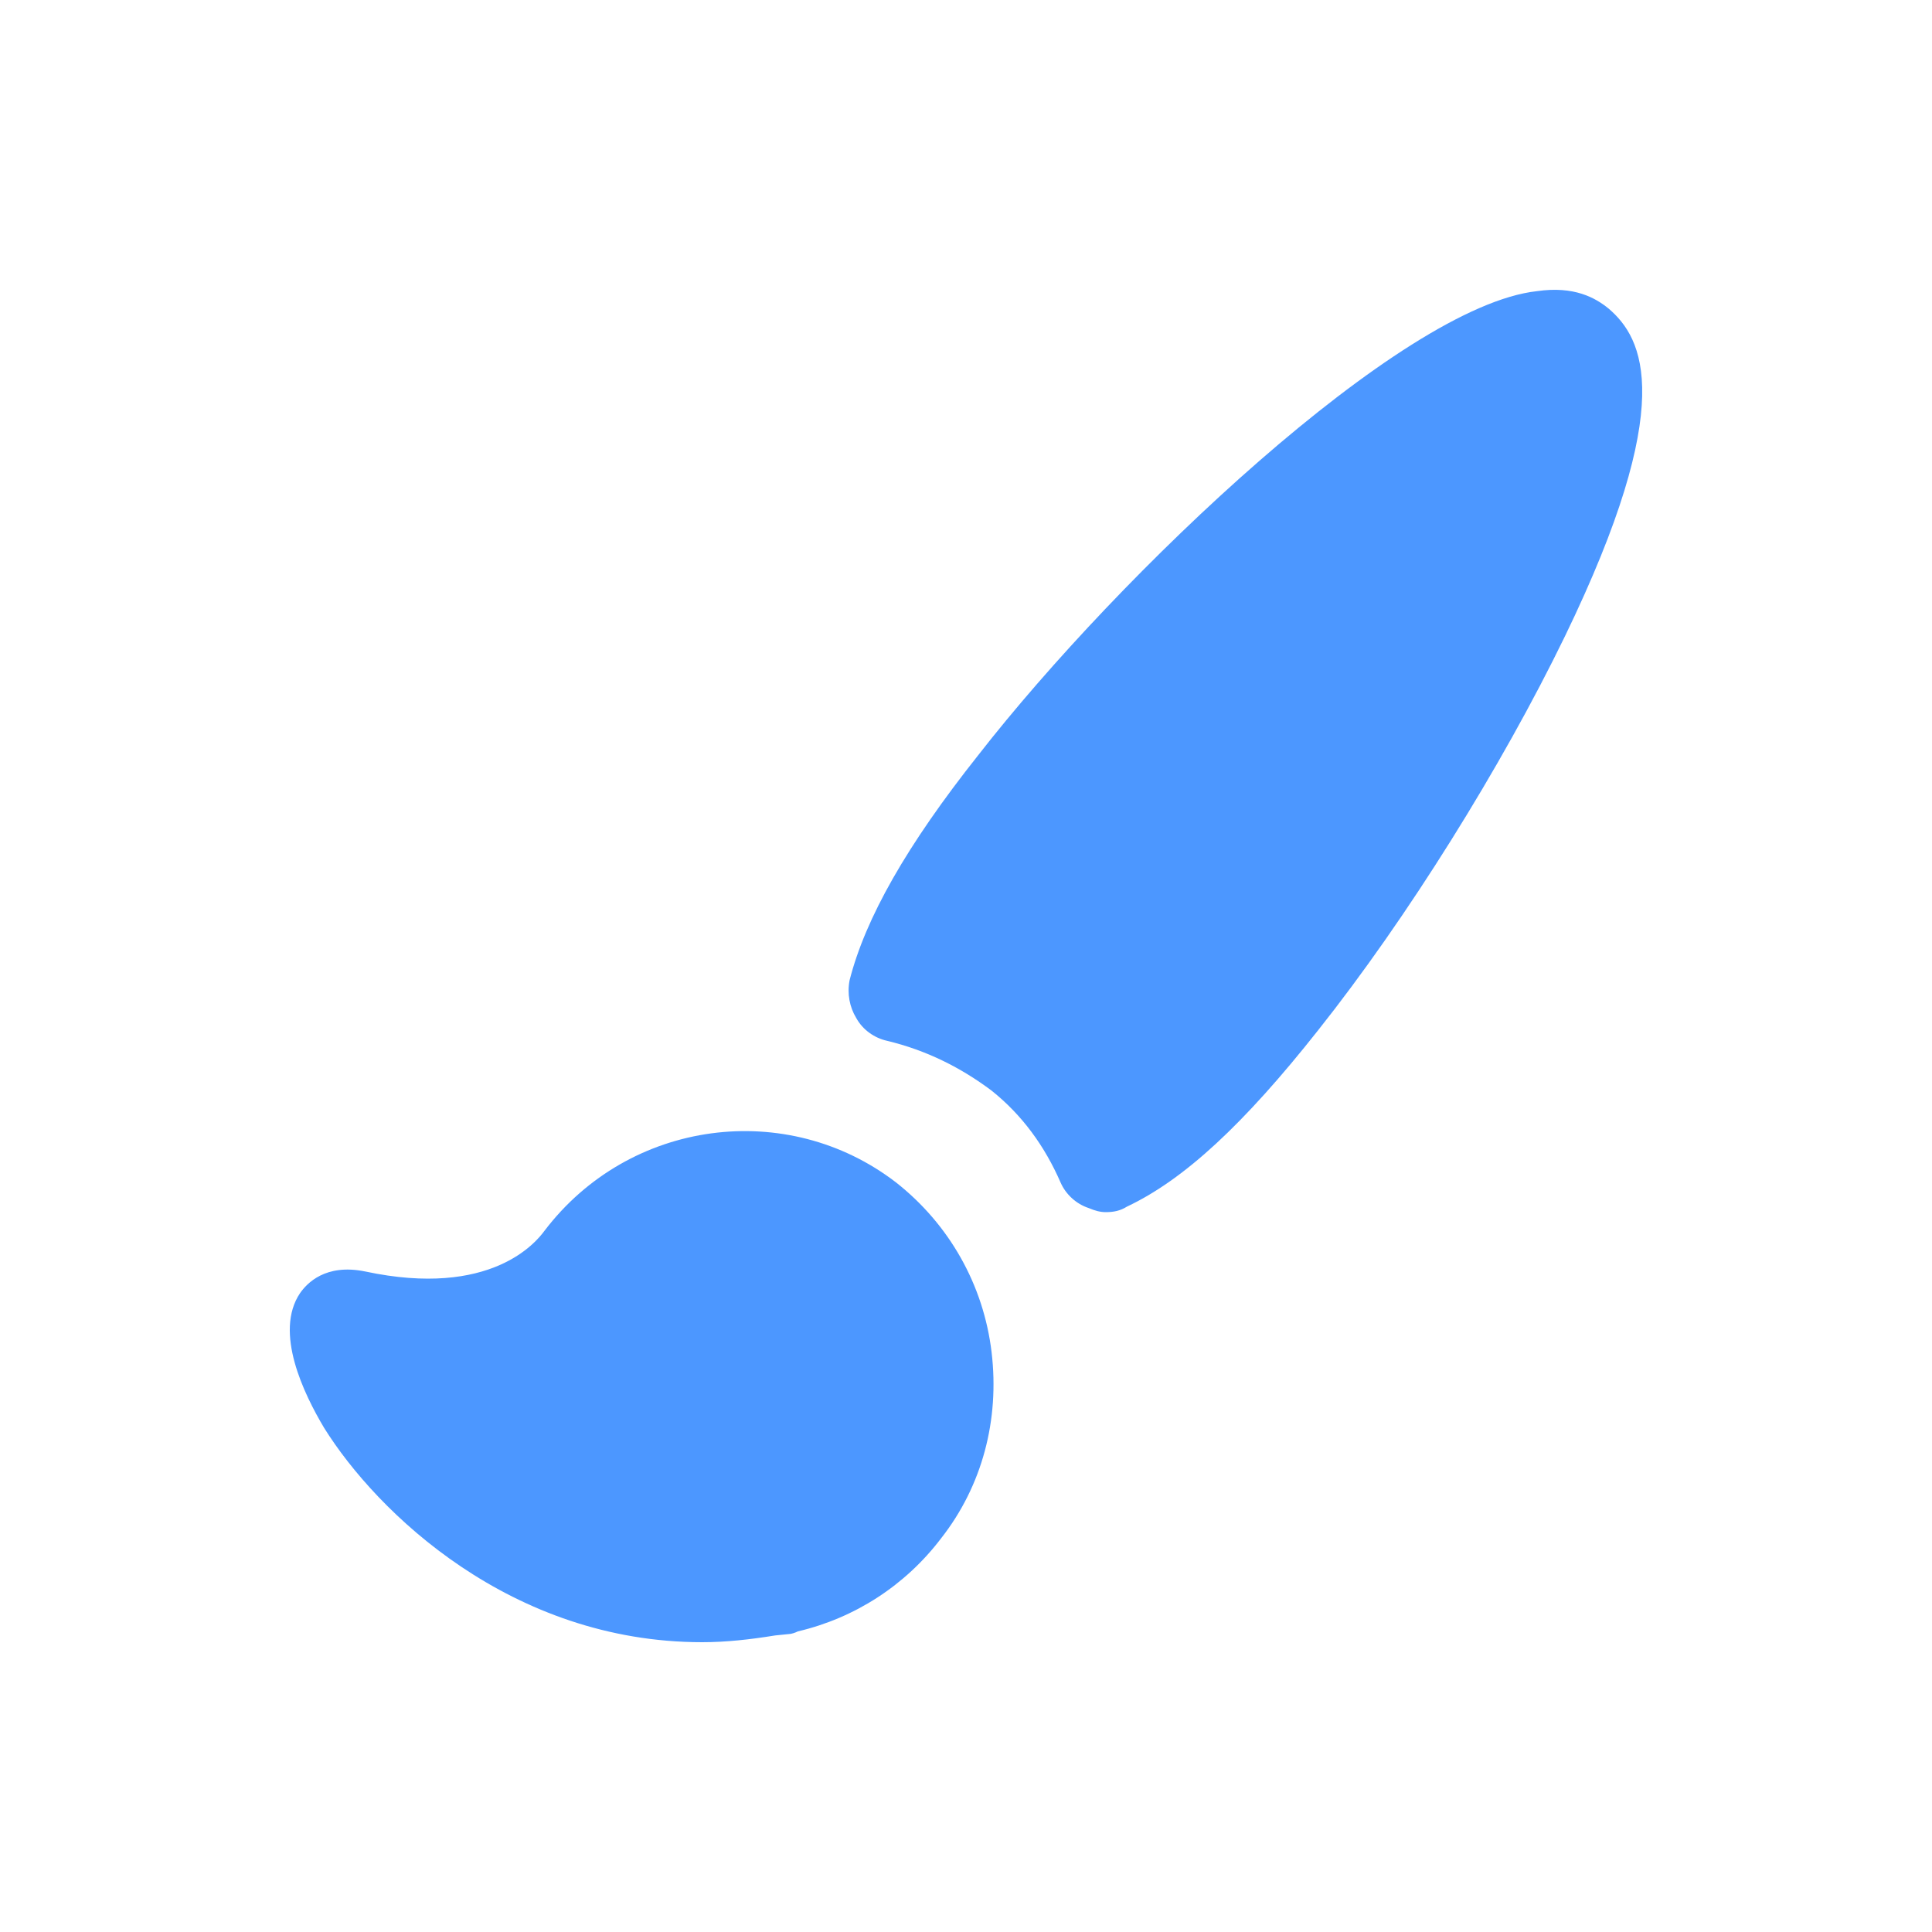
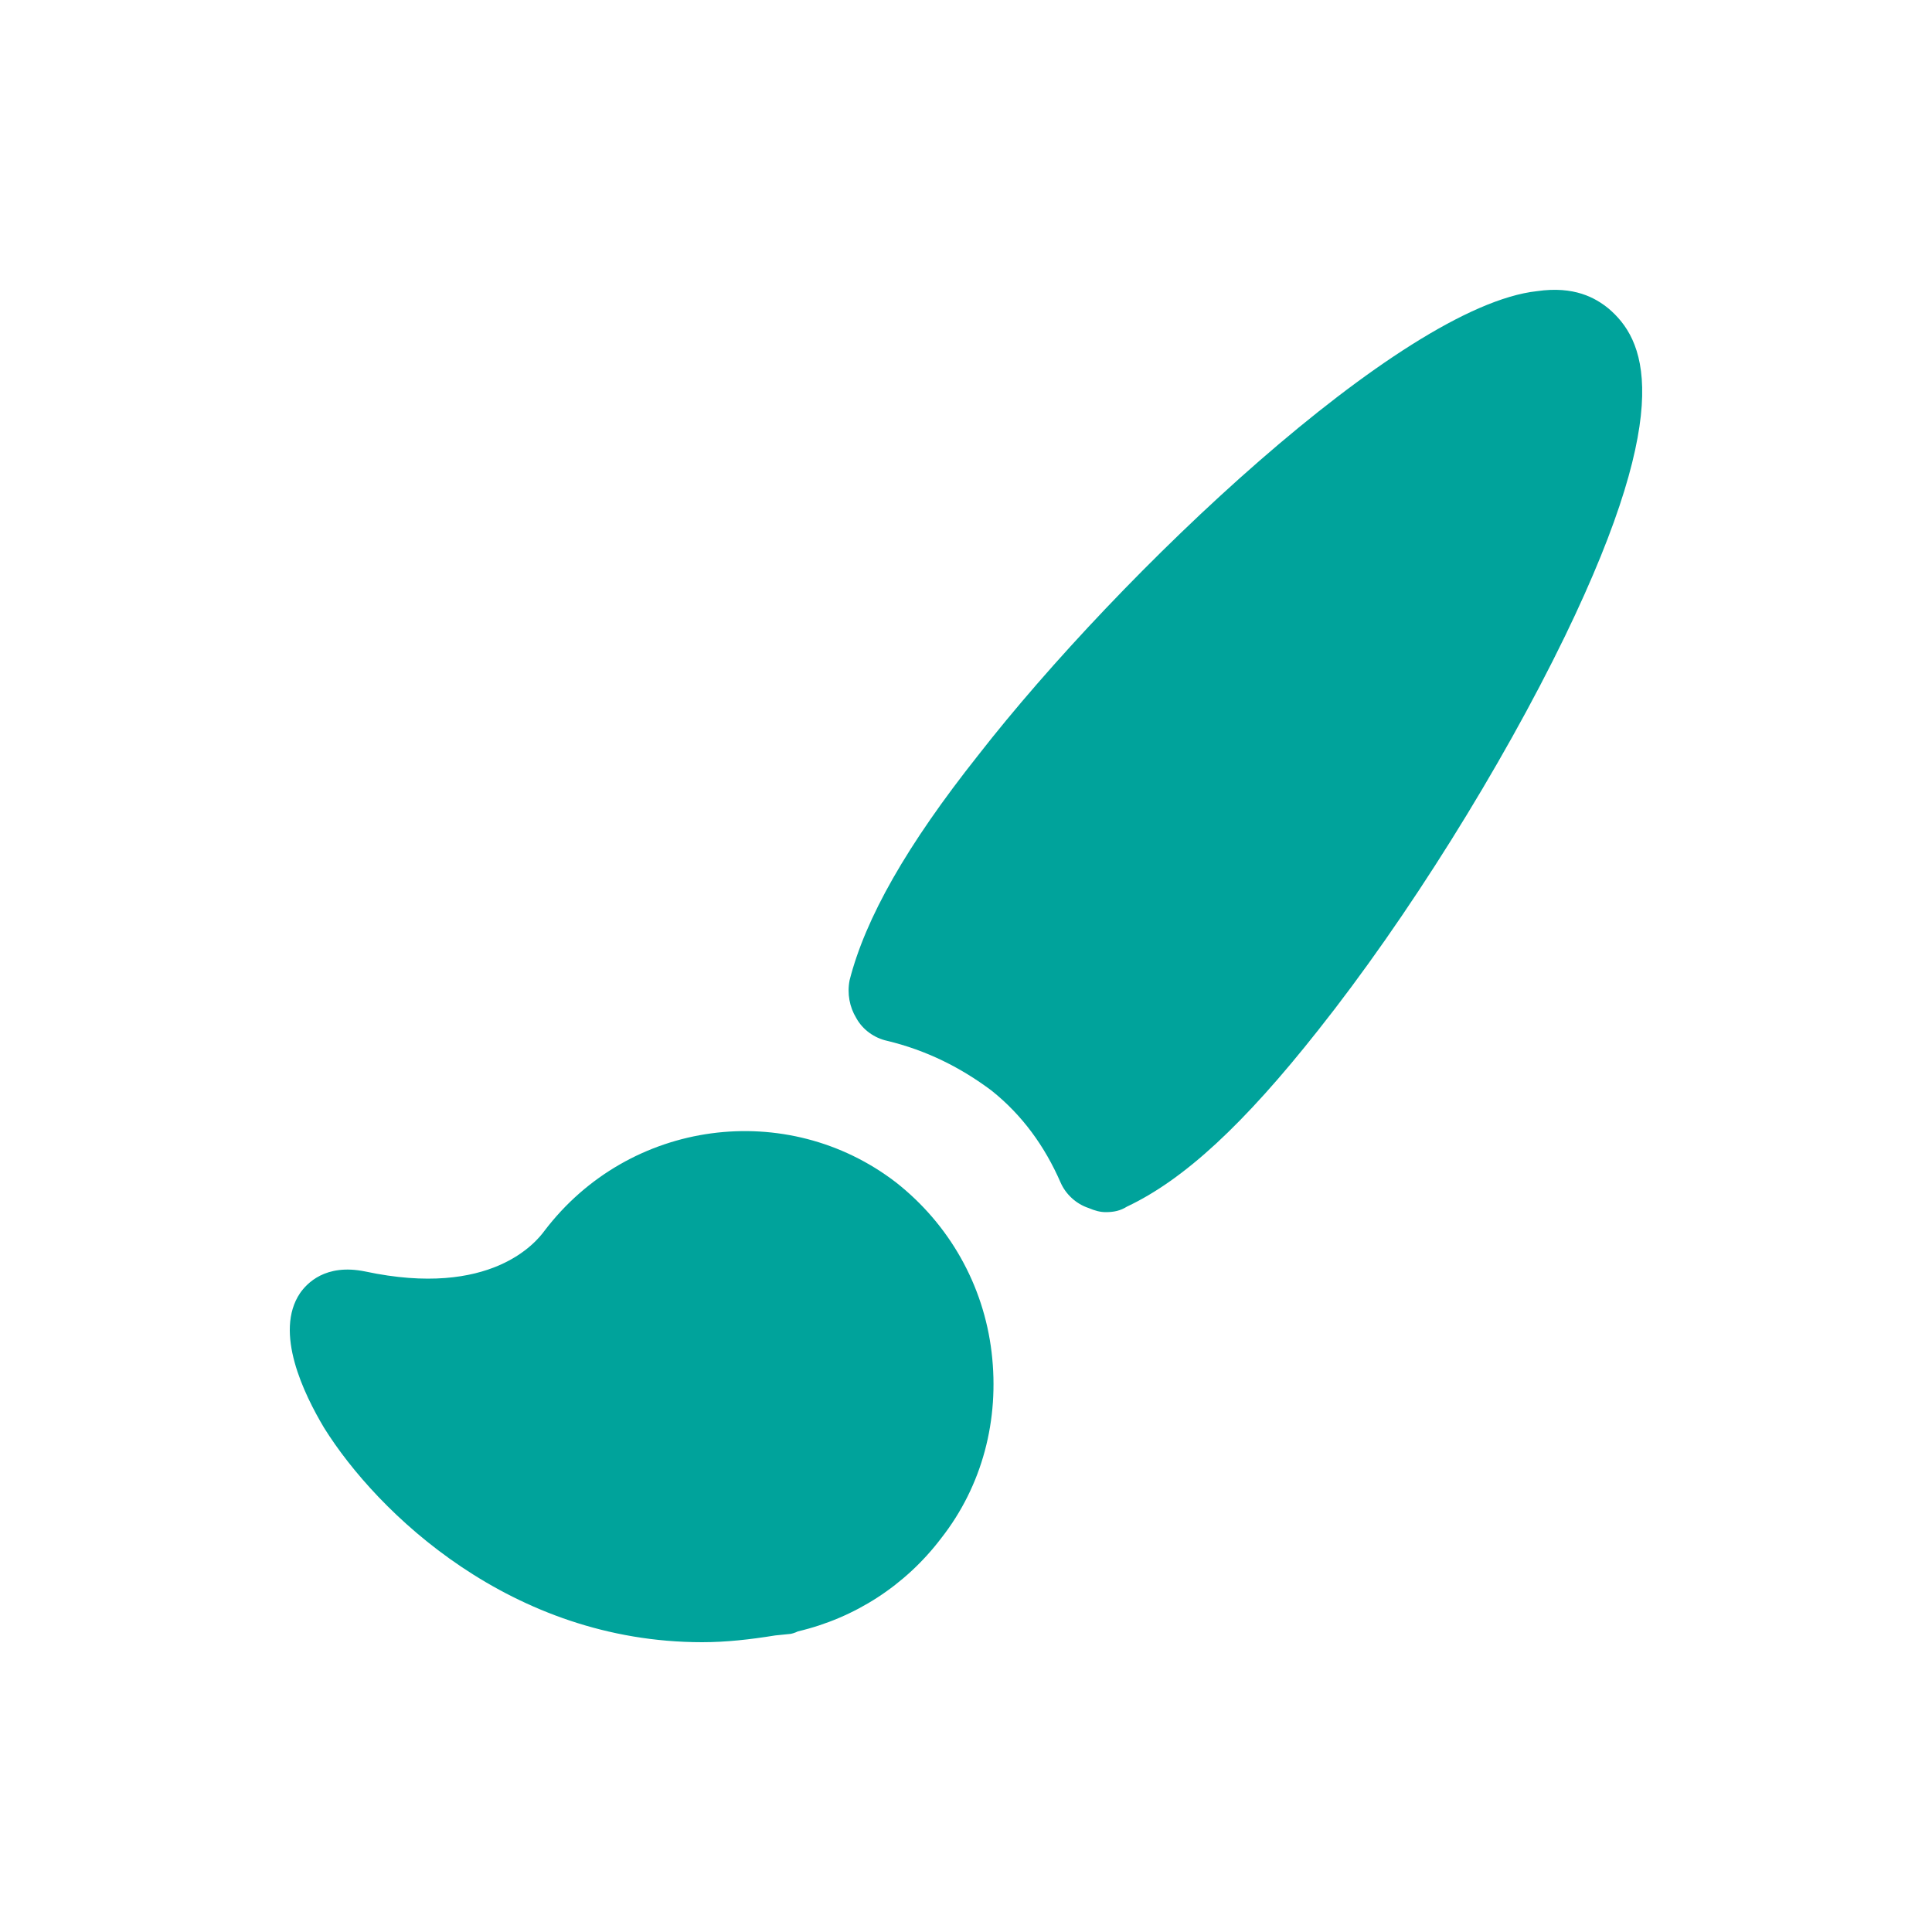
<svg xmlns="http://www.w3.org/2000/svg" width="20px" height="20px" viewBox="0 0 20 20" version="1.1">
  <defs />
  <g id="Paint-Editor-V1" stroke="none" stroke-width="1" fill="none" fill-rule="evenodd">
-     <path d="M16.2,6.587 C15.542,7.942 14.566,9.505 13.646,10.664 C12.875,11.64 12.257,12.212 11.666,12.491 C11.597,12.534 11.53,12.548 11.446,12.548 C11.391,12.548 11.336,12.534 11.268,12.505 C11.144,12.464 11.034,12.367 10.979,12.241 C10.814,11.863 10.581,11.543 10.266,11.291 C9.949,11.053 9.591,10.872 9.181,10.774 C9.056,10.746 8.932,10.664 8.863,10.537 C8.795,10.425 8.768,10.286 8.795,10.147 C8.959,9.505 9.385,8.752 10.127,7.817 C11.585,5.945 14.498,3.169 15.911,3.014 C16.296,2.958 16.516,3.083 16.653,3.195 C17.012,3.502 17.369,4.174 16.2,6.587 Z M10.265,13.999 C10.348,14.697 10.169,15.381 9.742,15.925 C9.372,16.412 8.85,16.749 8.26,16.888 C8.232,16.902 8.191,16.916 8.163,16.916 L8.025,16.93 C7.765,16.972 7.518,17 7.269,17 C5.292,17 3.903,15.659 3.355,14.781 C3.147,14.432 2.833,13.79 3.107,13.385 C3.176,13.287 3.367,13.078 3.779,13.162 C5.085,13.441 5.552,12.855 5.635,12.743 C6.515,11.584 8.15,11.375 9.275,12.24 C9.826,12.673 10.182,13.301 10.265,13.999 Z" id="Fill-4" fill="#4C97FF" />
+     <path d="M16.2,6.587 C15.542,7.942 14.566,9.505 13.646,10.664 C12.875,11.64 12.257,12.212 11.666,12.491 C11.597,12.534 11.53,12.548 11.446,12.548 C11.391,12.548 11.336,12.534 11.268,12.505 C11.144,12.464 11.034,12.367 10.979,12.241 C10.814,11.863 10.581,11.543 10.266,11.291 C9.949,11.053 9.591,10.872 9.181,10.774 C9.056,10.746 8.932,10.664 8.863,10.537 C8.795,10.425 8.768,10.286 8.795,10.147 C8.959,9.505 9.385,8.752 10.127,7.817 C11.585,5.945 14.498,3.169 15.911,3.014 C16.296,2.958 16.516,3.083 16.653,3.195 C17.012,3.502 17.369,4.174 16.2,6.587 Z M10.265,13.999 C10.348,14.697 10.169,15.381 9.742,15.925 C9.372,16.412 8.85,16.749 8.26,16.888 C8.232,16.902 8.191,16.916 8.163,16.916 L8.025,16.93 C7.765,16.972 7.518,17 7.269,17 C5.292,17 3.903,15.659 3.355,14.781 C3.147,14.432 2.833,13.79 3.107,13.385 C3.176,13.287 3.367,13.078 3.779,13.162 C5.085,13.441 5.552,12.855 5.635,12.743 C6.515,11.584 8.15,11.375 9.275,12.24 C9.826,12.673 10.182,13.301 10.265,13.999 Z" id="Fill-4" fill="#00A39B" />
  </g>
</svg>
